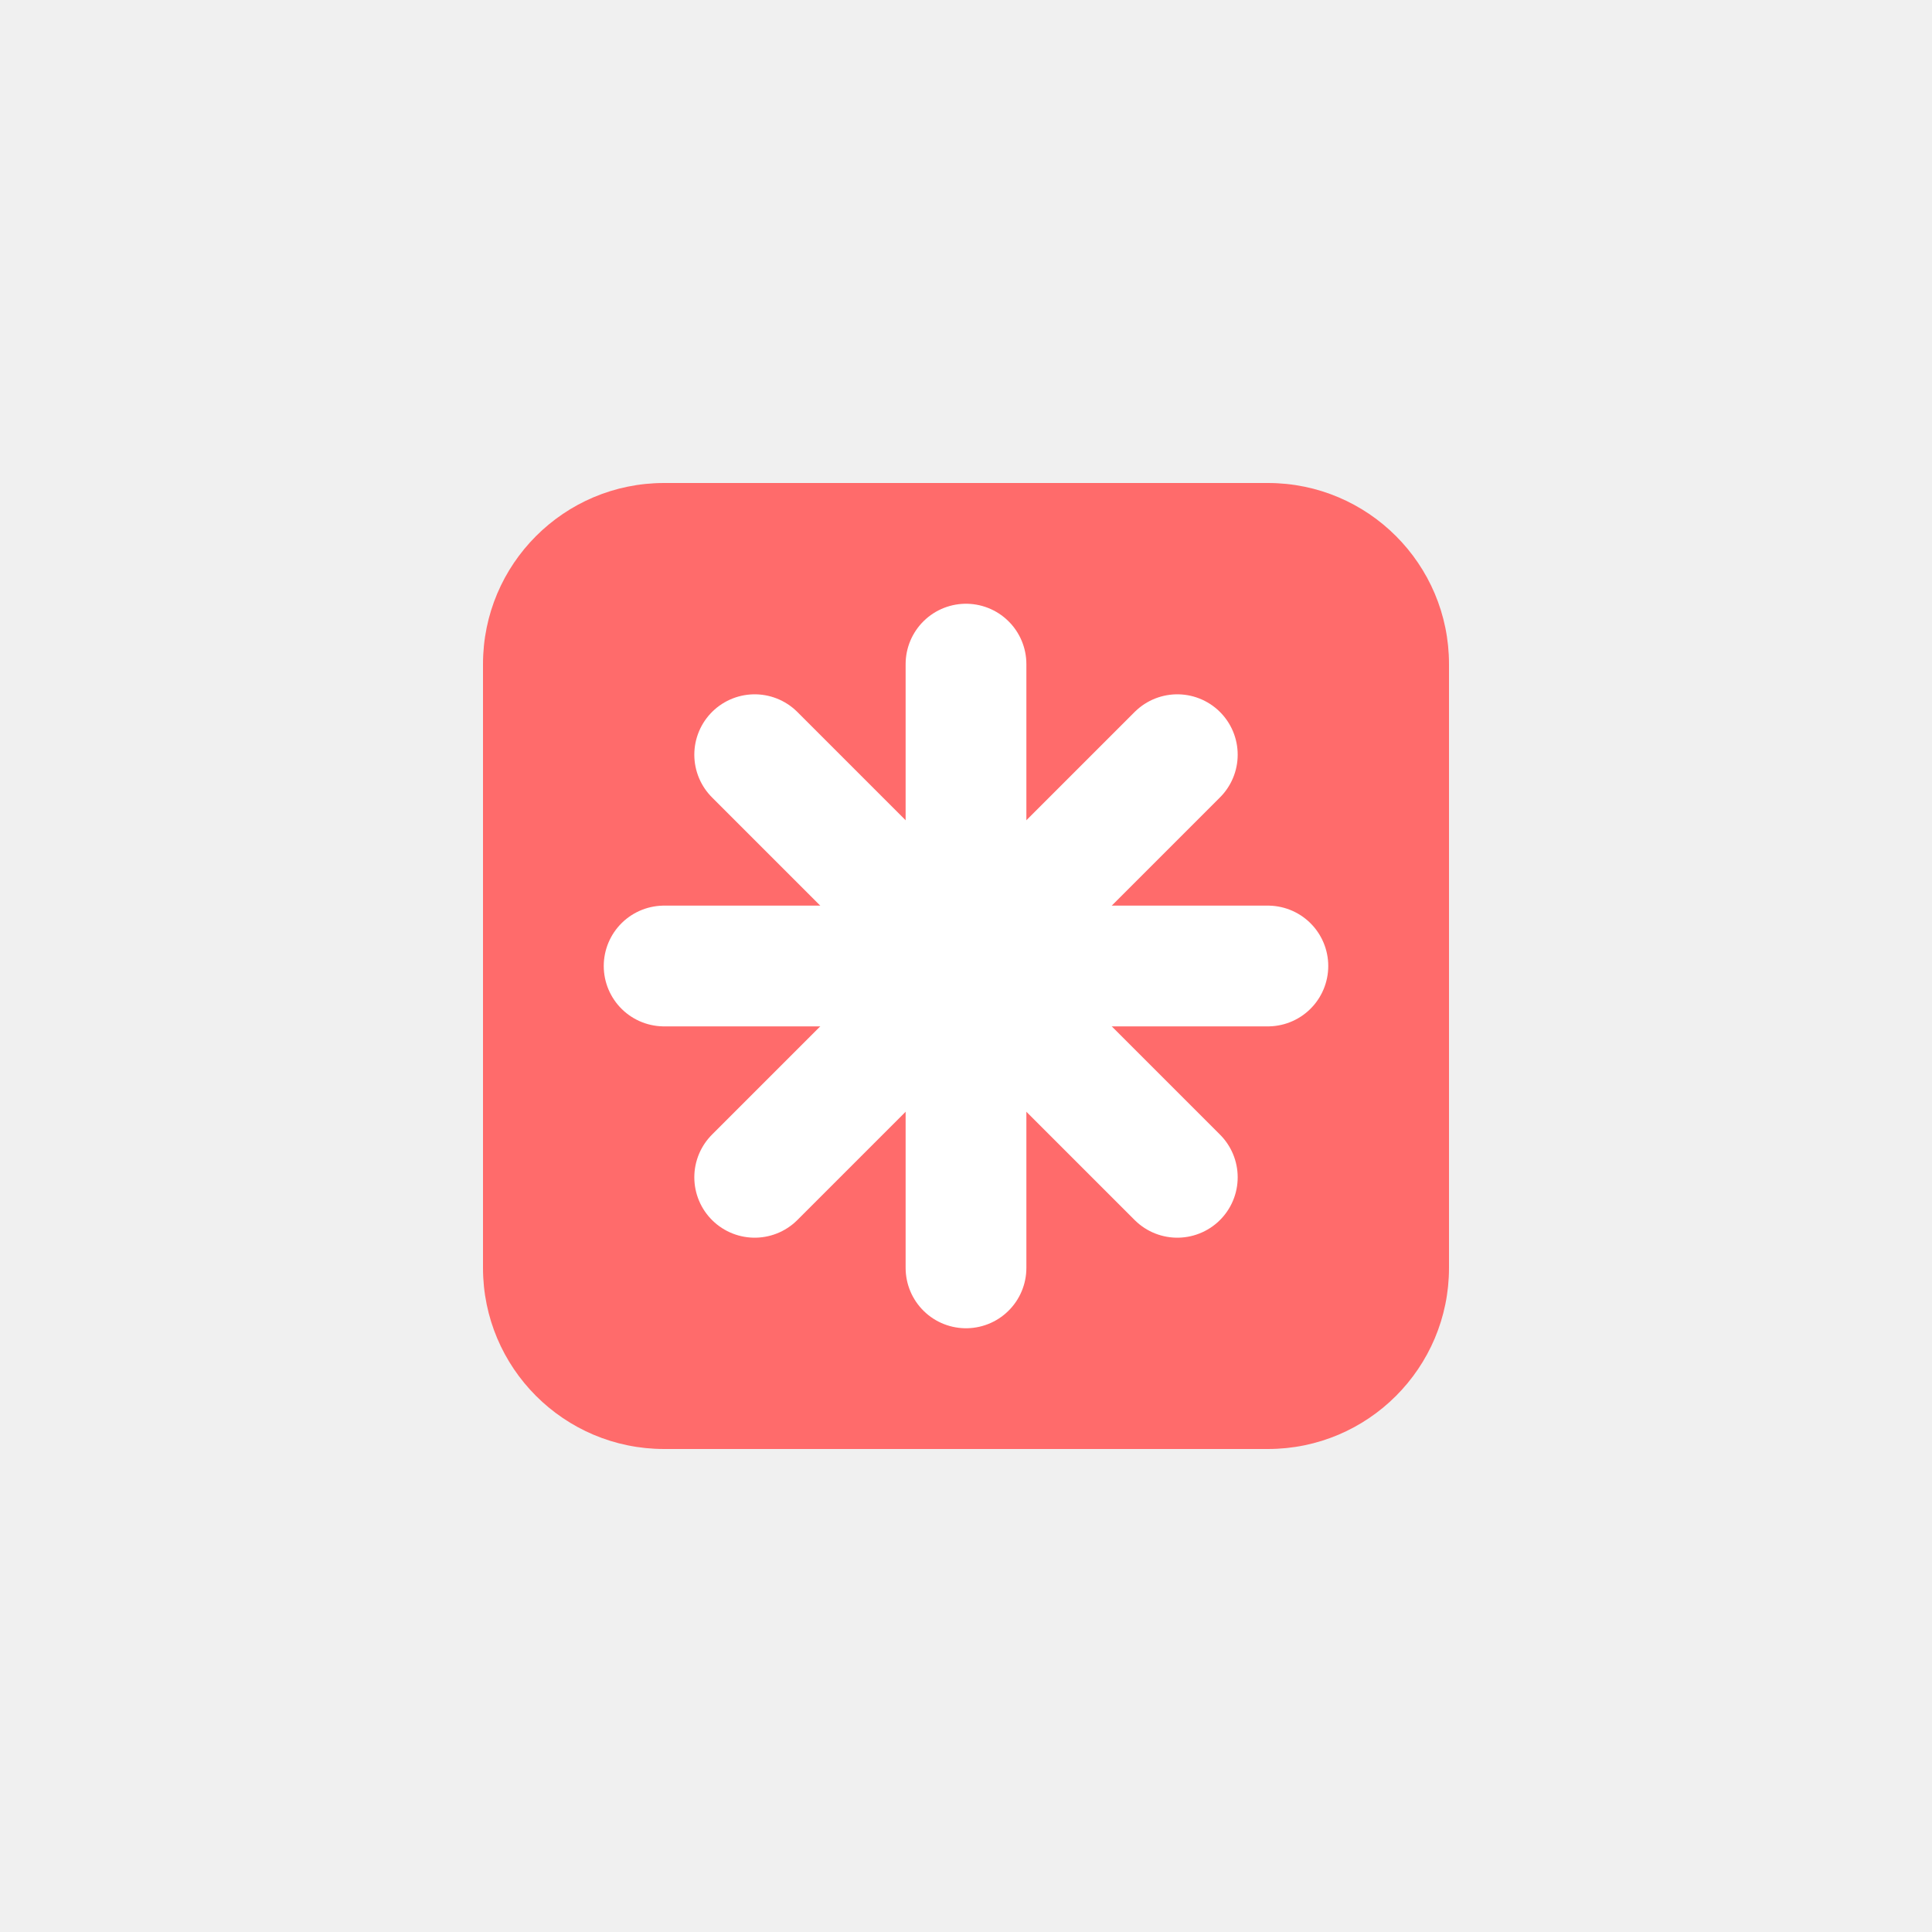
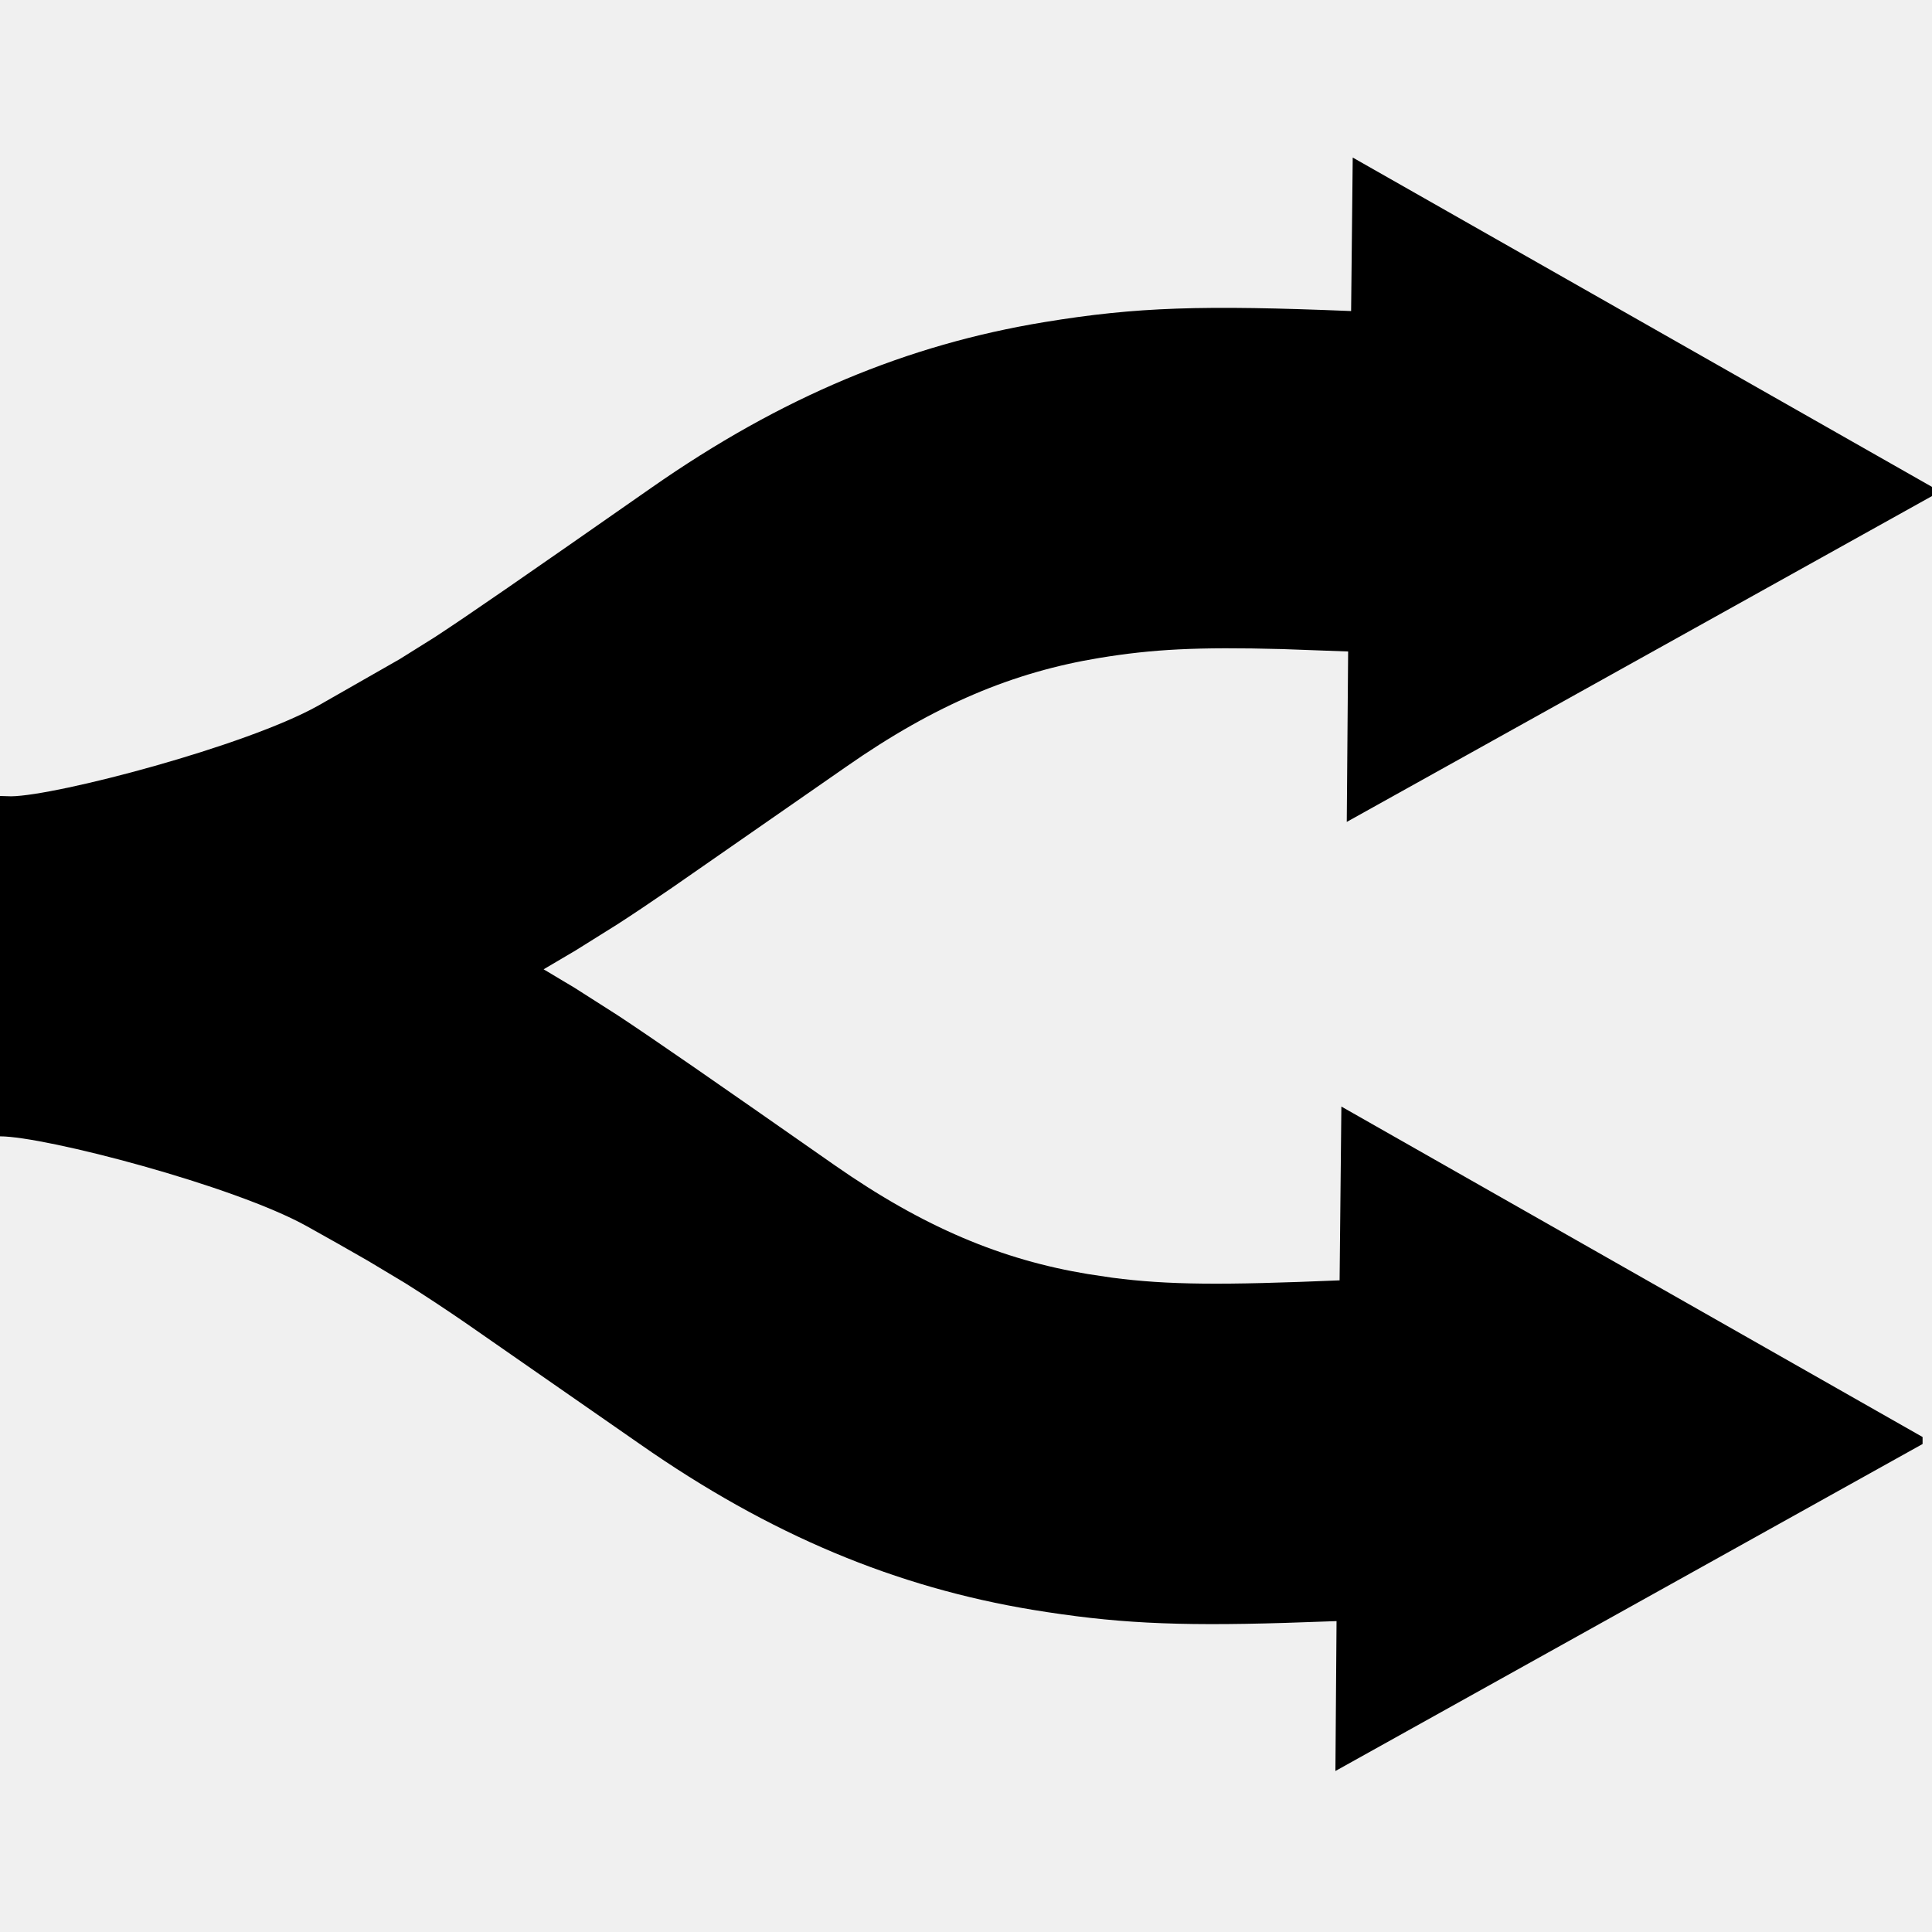
- <svg xmlns="http://www.w3.org/2000/svg" width="128" height="128" viewBox="0 0 128 128" fill="none">
-   <rect x="32" y="32" width="64" height="64" rx="12" fill="#FF6B6B" />
-   <path d="M64 44V84" stroke="white" stroke-width="8" stroke-linecap="round" />
-   <path d="M44 64H84" stroke="white" stroke-width="8" stroke-linecap="round" />
-   <path d="M50 50L78 78" stroke="white" stroke-width="8" stroke-linecap="round" />
-   <path d="M50 78L78 50" stroke="white" stroke-width="8" stroke-linecap="round" />
+ <svg xmlns="http://www.w3.org/2000/svg" fill="currentColor" fill-rule="evenodd" height="1em" style="flex:none;line-height:1" viewBox="0 0 24 24" width="1em">
+   <path d="M16.804 1.957l7.22 4.105v.087L16.73 10.21l.017-2.117-.821-.03c-1.059-.028-1.611.002-2.268.11-1.064.175-2.038.577-3.147 1.352L8.345 11.03c-.284.195-.495.336-.68.455l-.515.322-.397.234.385.23.53.338c.476.314 1.17.796 2.701 1.866 1.11.775 2.083 1.177 3.147 1.352l.3.045c.694.091 1.375.094 2.825.033l.022-2.159 7.22 4.105v.087L16.589 22l.014-1.862-.635.022c-1.386.042-2.137.002-3.138-.162-1.694-.28-3.26-.926-4.881-2.059l-2.158-1.5a21.997 21.997 0 00-.755-.498l-.467-.28a55.927 55.927 0 00-.76-.43C2.908 14.73.563 14.116 0 14.116V9.888l.14.004c.564-.007 2.91-.622 3.809-1.124l1.016-.58.438-.274c.428-.28 1.072-.726 2.686-1.853 1.621-1.133 3.186-1.78 4.881-2.059 1.152-.19 1.974-.213 3.814-.138l.02-1.907z" />
</svg>
